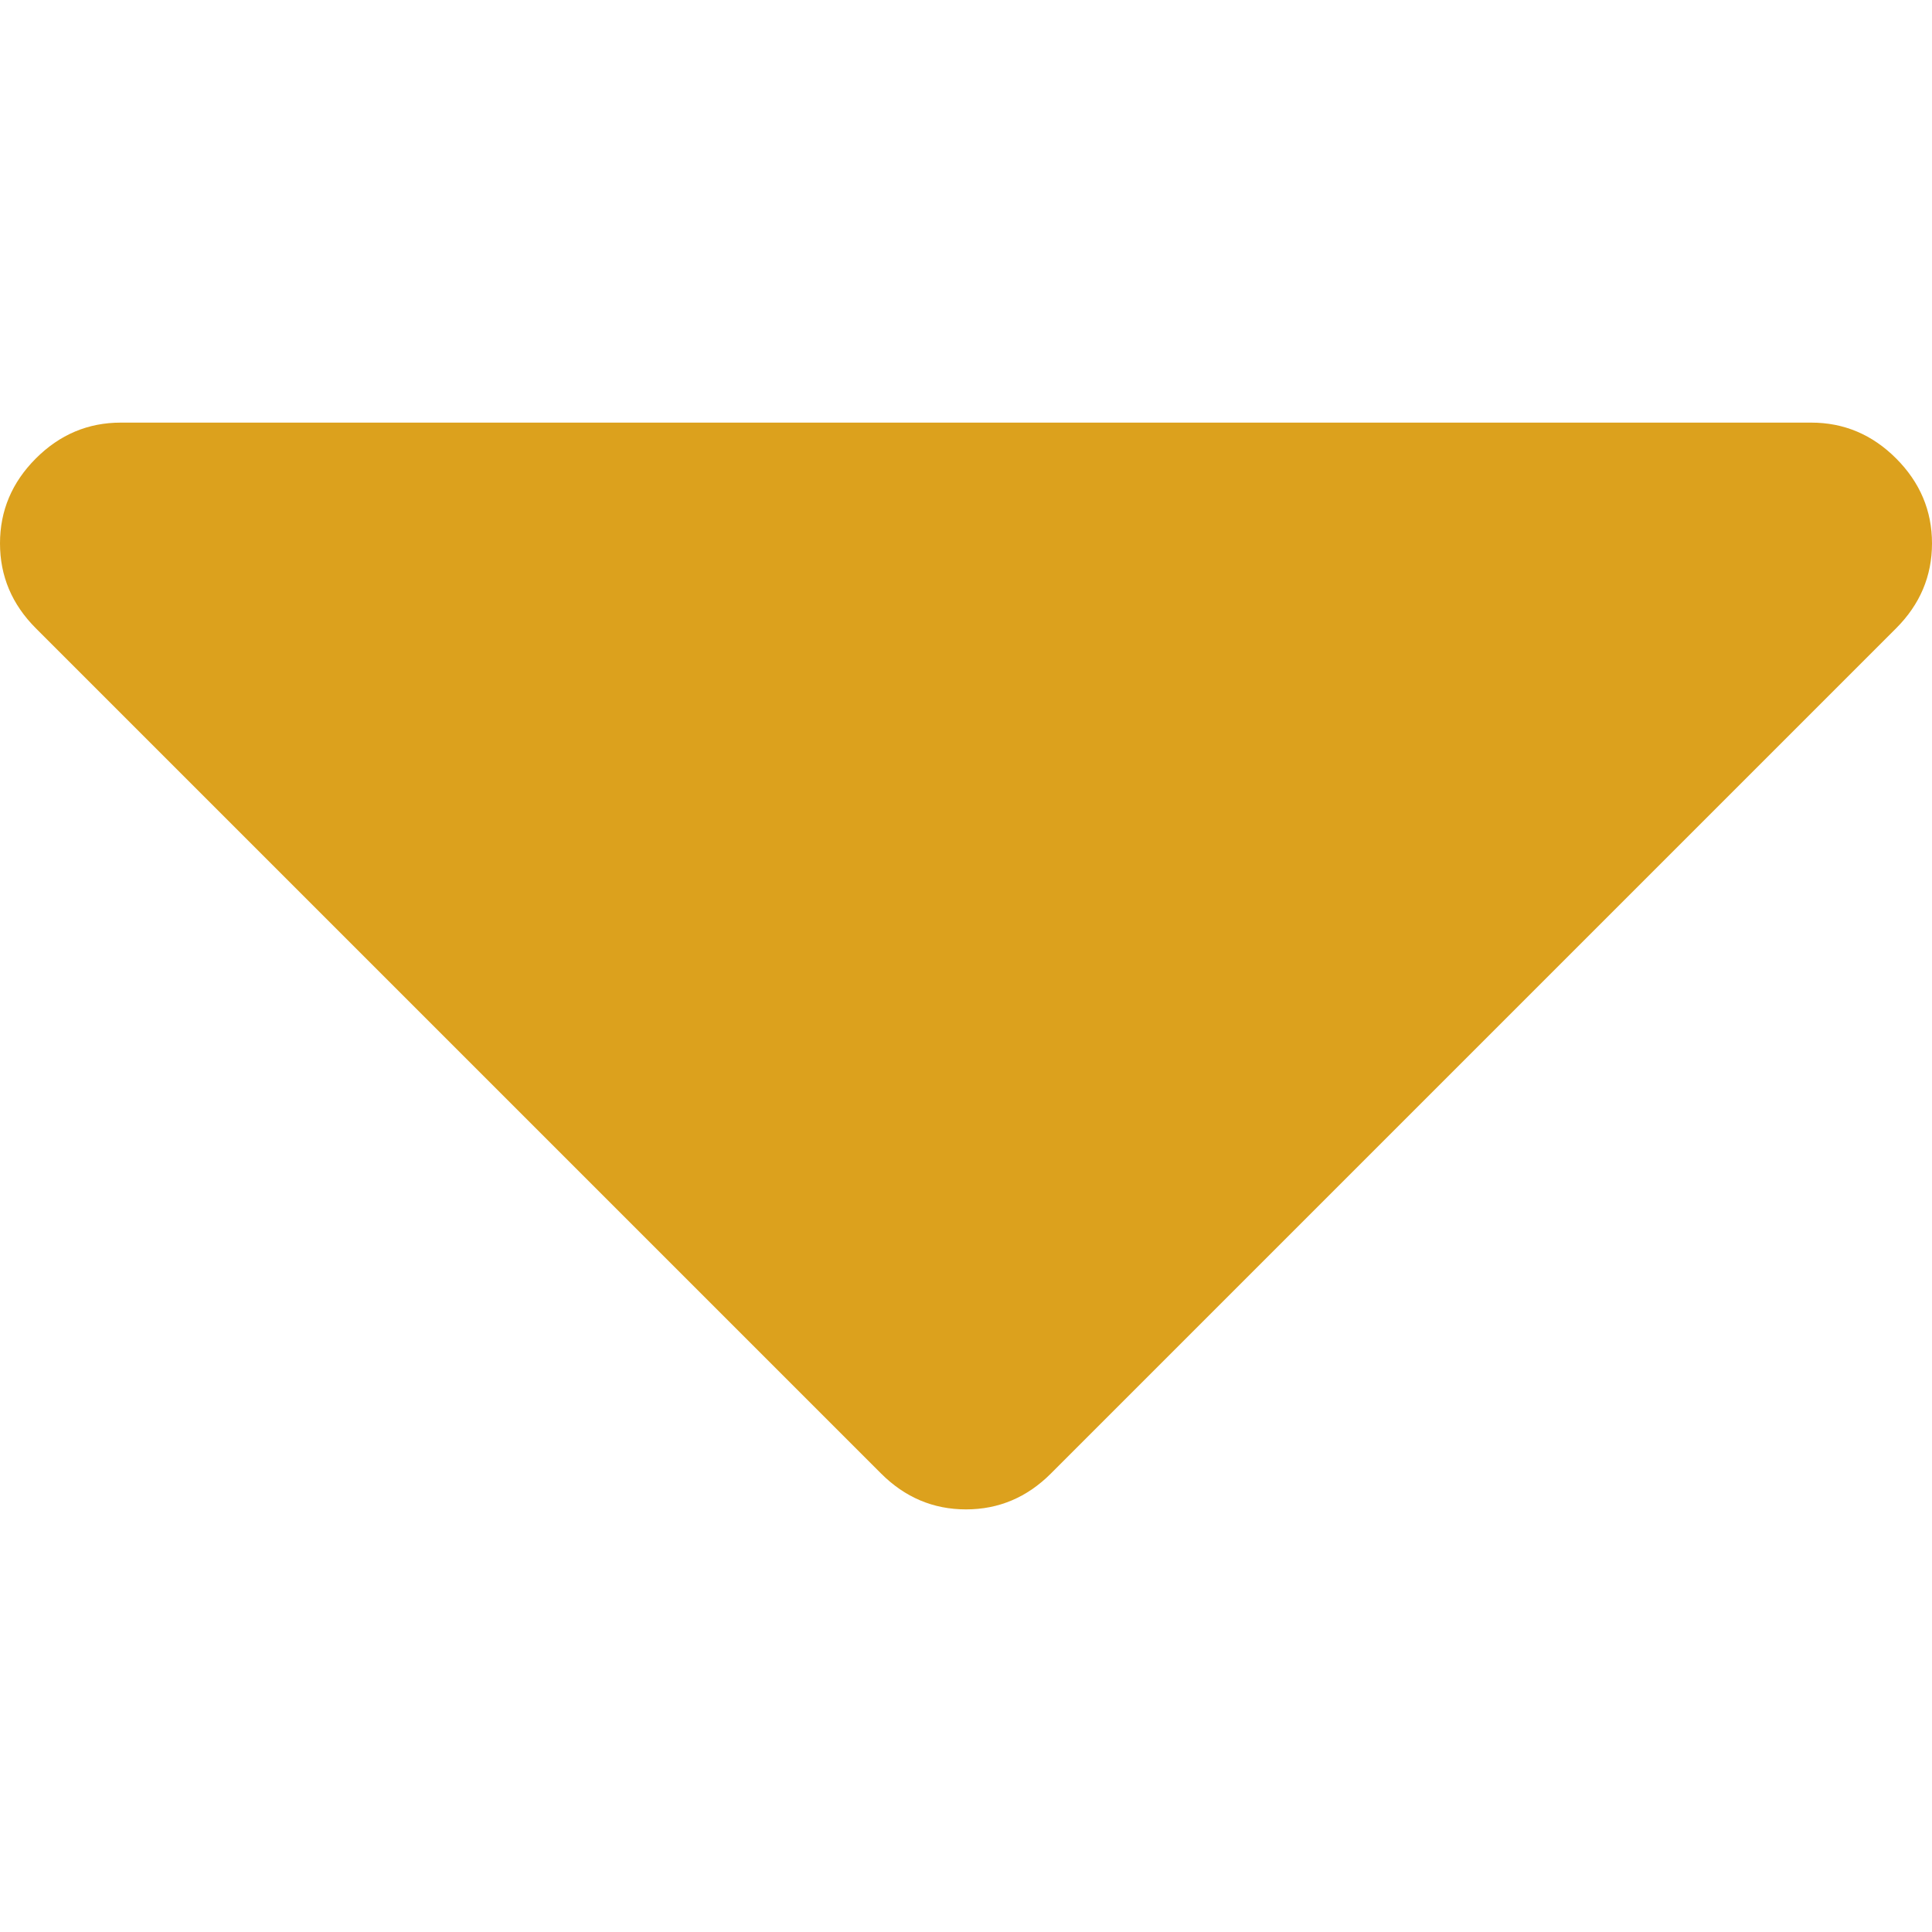
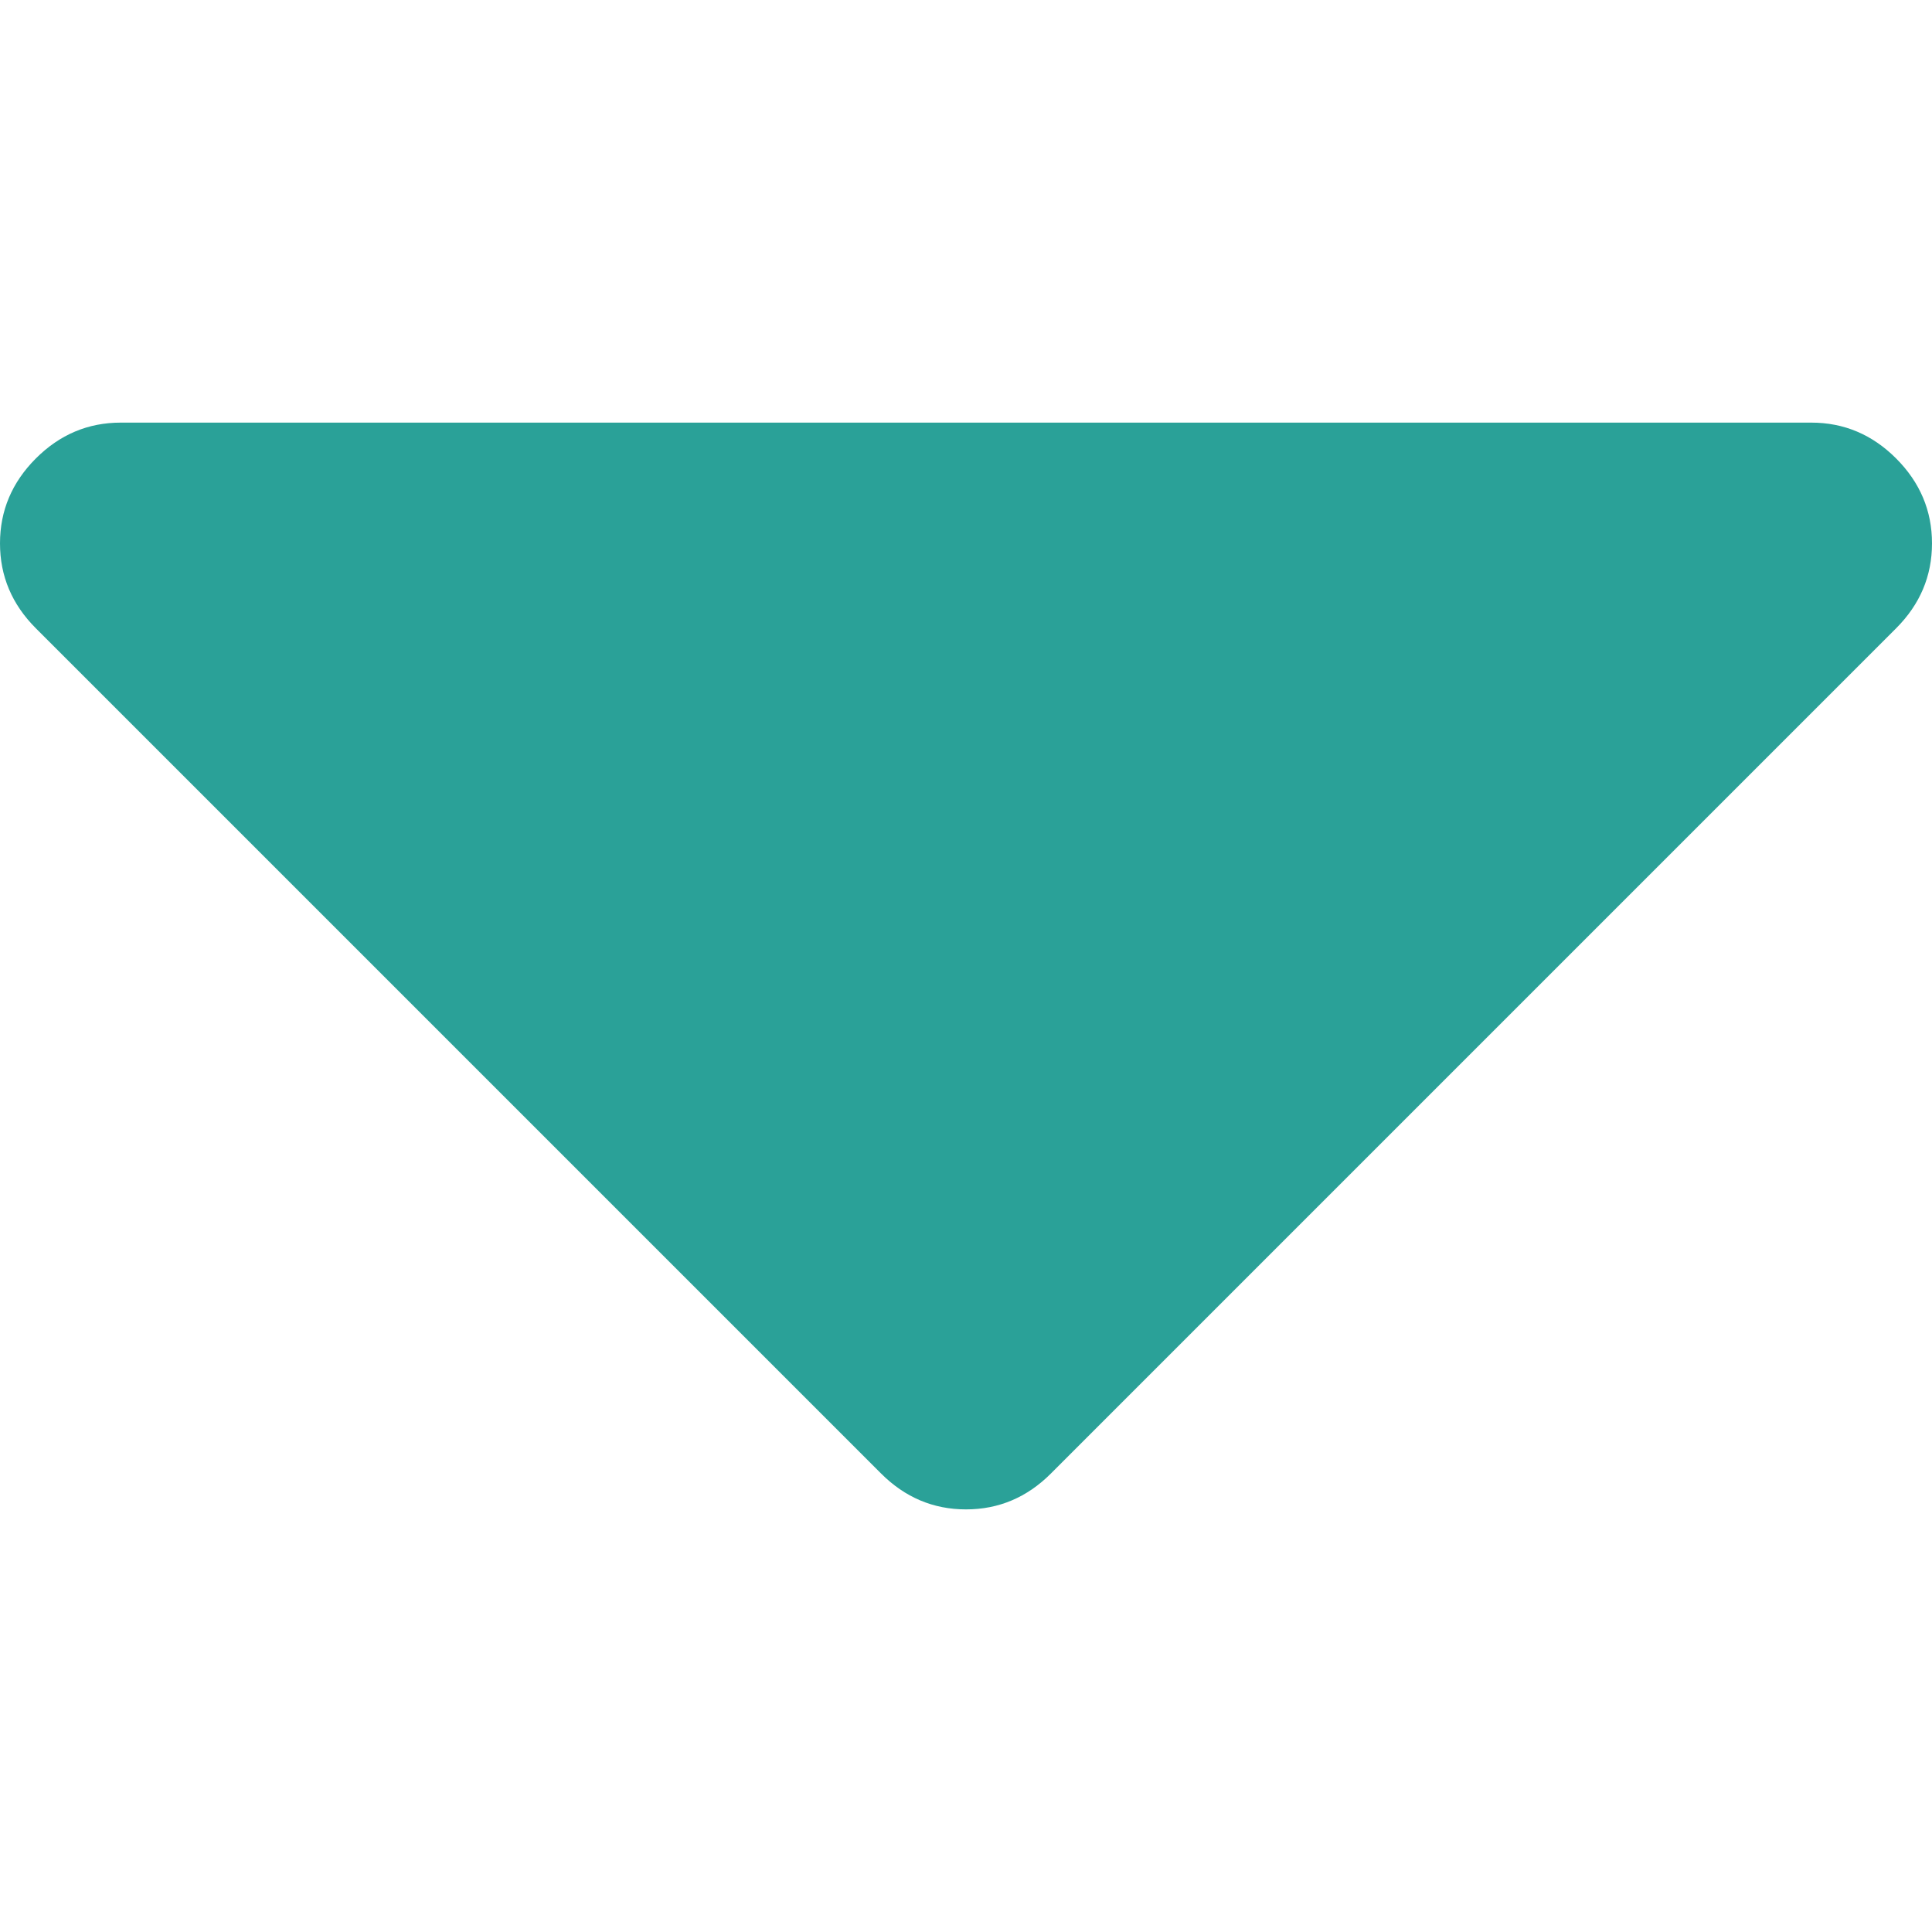
- <svg xmlns="http://www.w3.org/2000/svg" version="1.1" id="Capa_1" x="0px" y="0px" fill="#dca11d" width="292.362px" height="292.362px" viewBox="0 0 292.362 292.362" style="enable-background:new 0 0 292.362 292.362;" xml:space="preserve">
+ <svg xmlns="http://www.w3.org/2000/svg" version="1.1" id="Capa_1" x="0px" y="0px" fill="#2aa198" width="292.362px" height="292.362px" viewBox="0 0 292.362 292.362" style="enable-background:new 0 0 292.362 292.362;" xml:space="preserve">
  <g>
    <path d="M286.935,69.377c-3.614-3.617-7.898-5.424-12.848-5.424H18.274c-4.952,0-9.233,1.807-12.85,5.424   C1.807,72.998,0,77.279,0,82.228c0,4.948,1.807,9.229,5.424,12.847l127.907,127.907c3.621,3.617,7.902,5.428,12.85,5.428   s9.233-1.811,12.847-5.428L286.935,95.074c3.613-3.617,5.427-7.898,5.427-12.847C292.362,77.279,290.548,72.998,286.935,69.377z" />
  </g>
  <g>
</g>
  <g>
</g>
  <g>
</g>
  <g>
</g>
  <g>
</g>
  <g>
</g>
  <g>
</g>
  <g>
</g>
  <g>
</g>
  <g>
</g>
  <g>
</g>
  <g>
</g>
  <g>
</g>
  <g>
</g>
  <g>
</g>
</svg>
